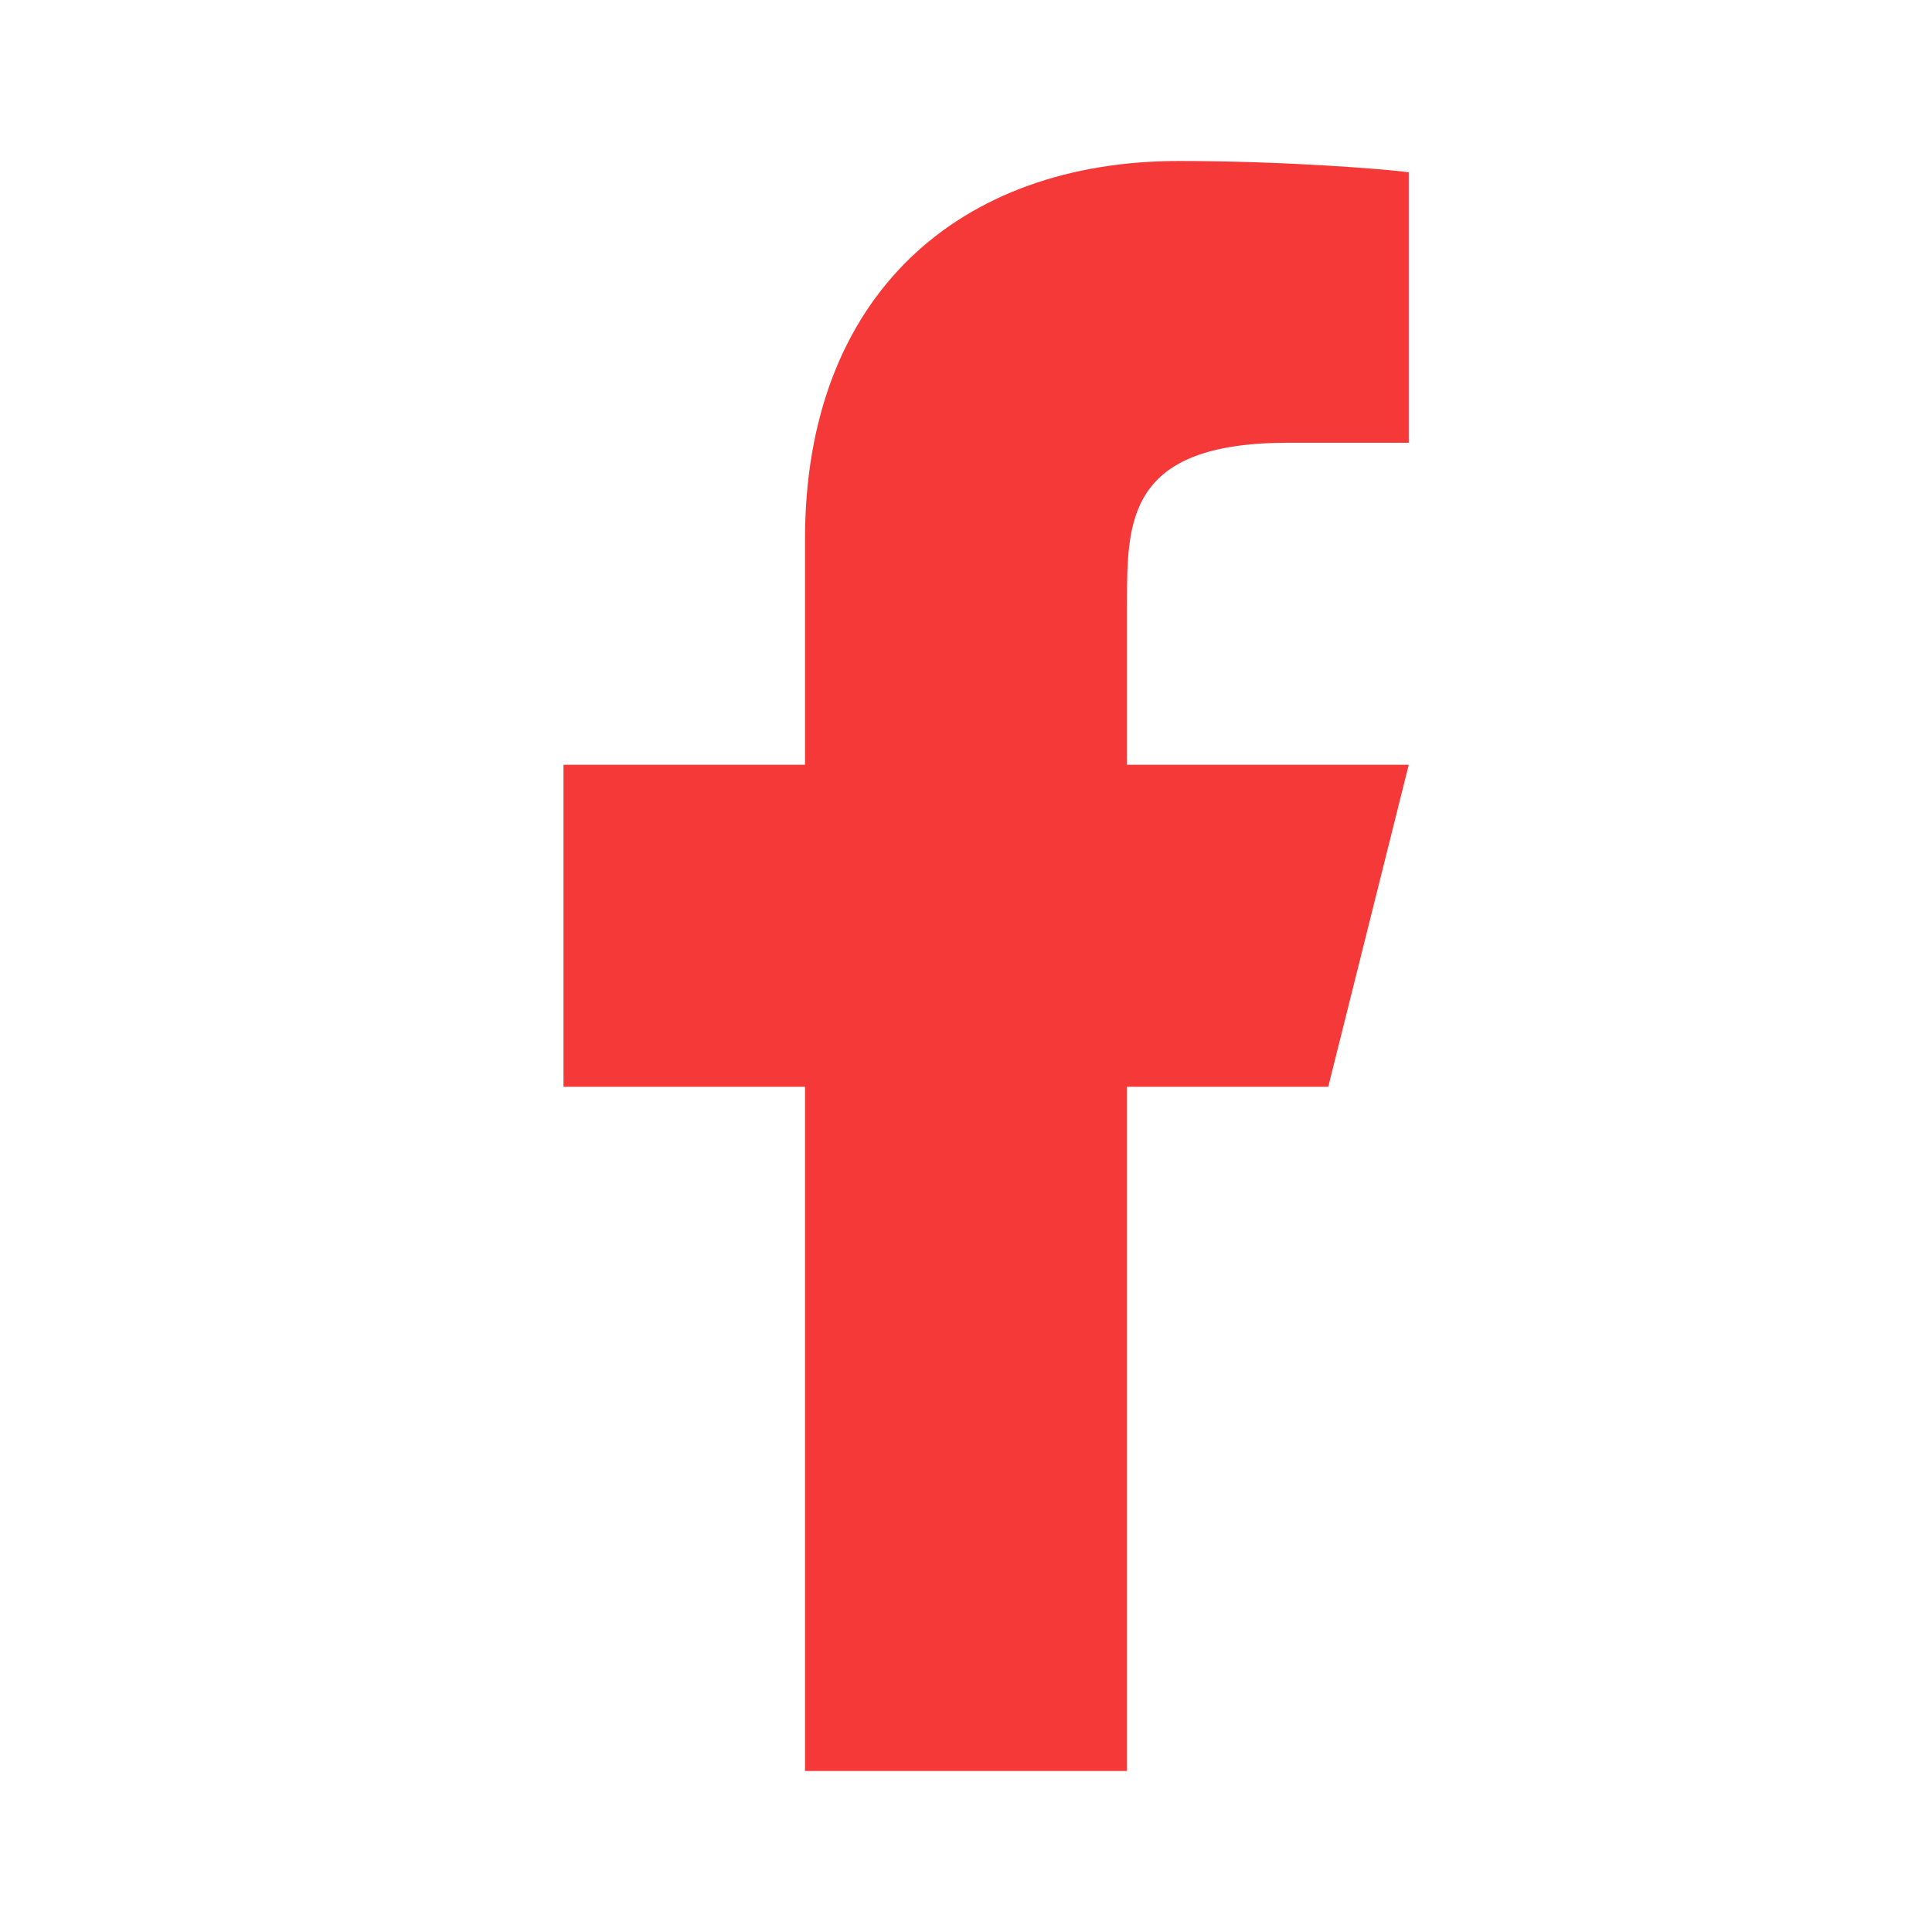
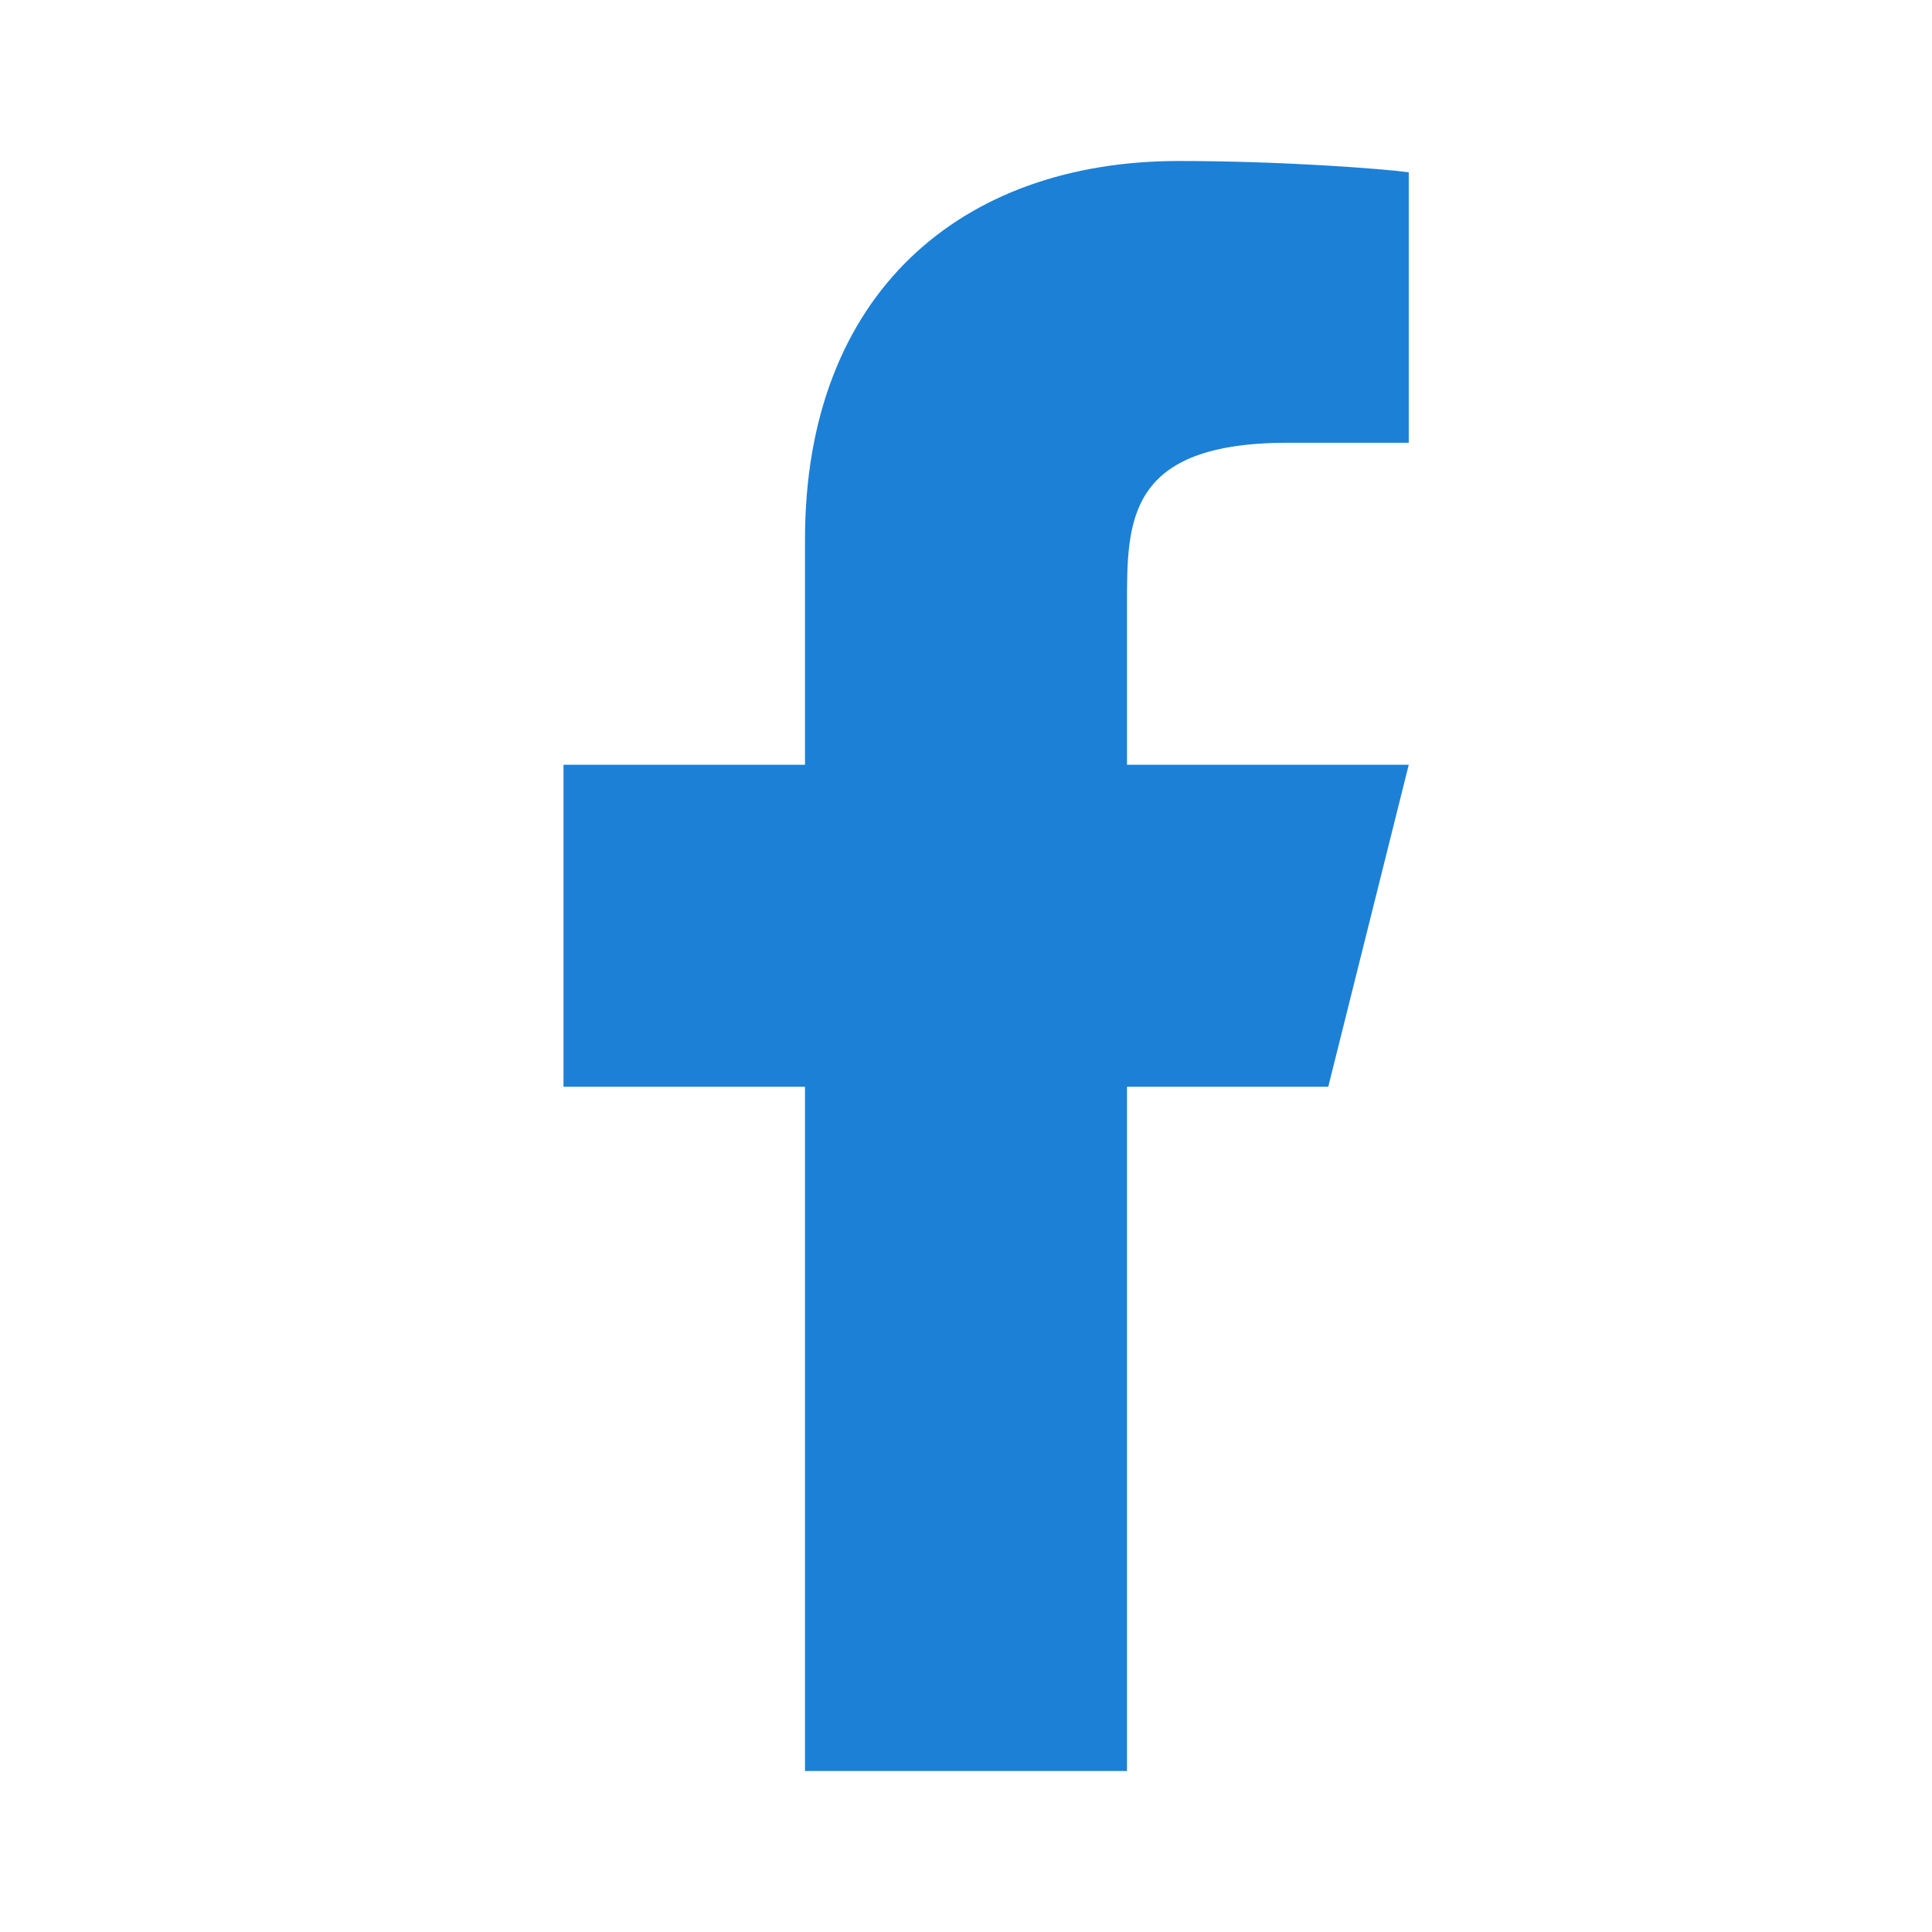
<svg xmlns="http://www.w3.org/2000/svg" viewBox="0 0 24 24" width="24" height="24">
  <path fill="none" d="M0 0h24v24H0z" />
-   <path d="M14 13.5h2.5l1-4H14v-2c0-1.03 0-2 2-2h1.5V2.14c-.326-.043-1.557-.14-2.857-.14C11.928 2 10 3.657 10 6.7v2.8H7v4h3V22h4v-8.5z" fill="rgba(245,56,56,1)" />
+   <path d="M14 13.5h2.5l1-4H14v-2c0-1.03 0-2 2-2h1.5V2.14c-.326-.043-1.557-.14-2.857-.14C11.928 2 10 3.657 10 6.7v2.8H7v4h3V22h4v-8.5z" fill="#1C80D6" />
</svg>
